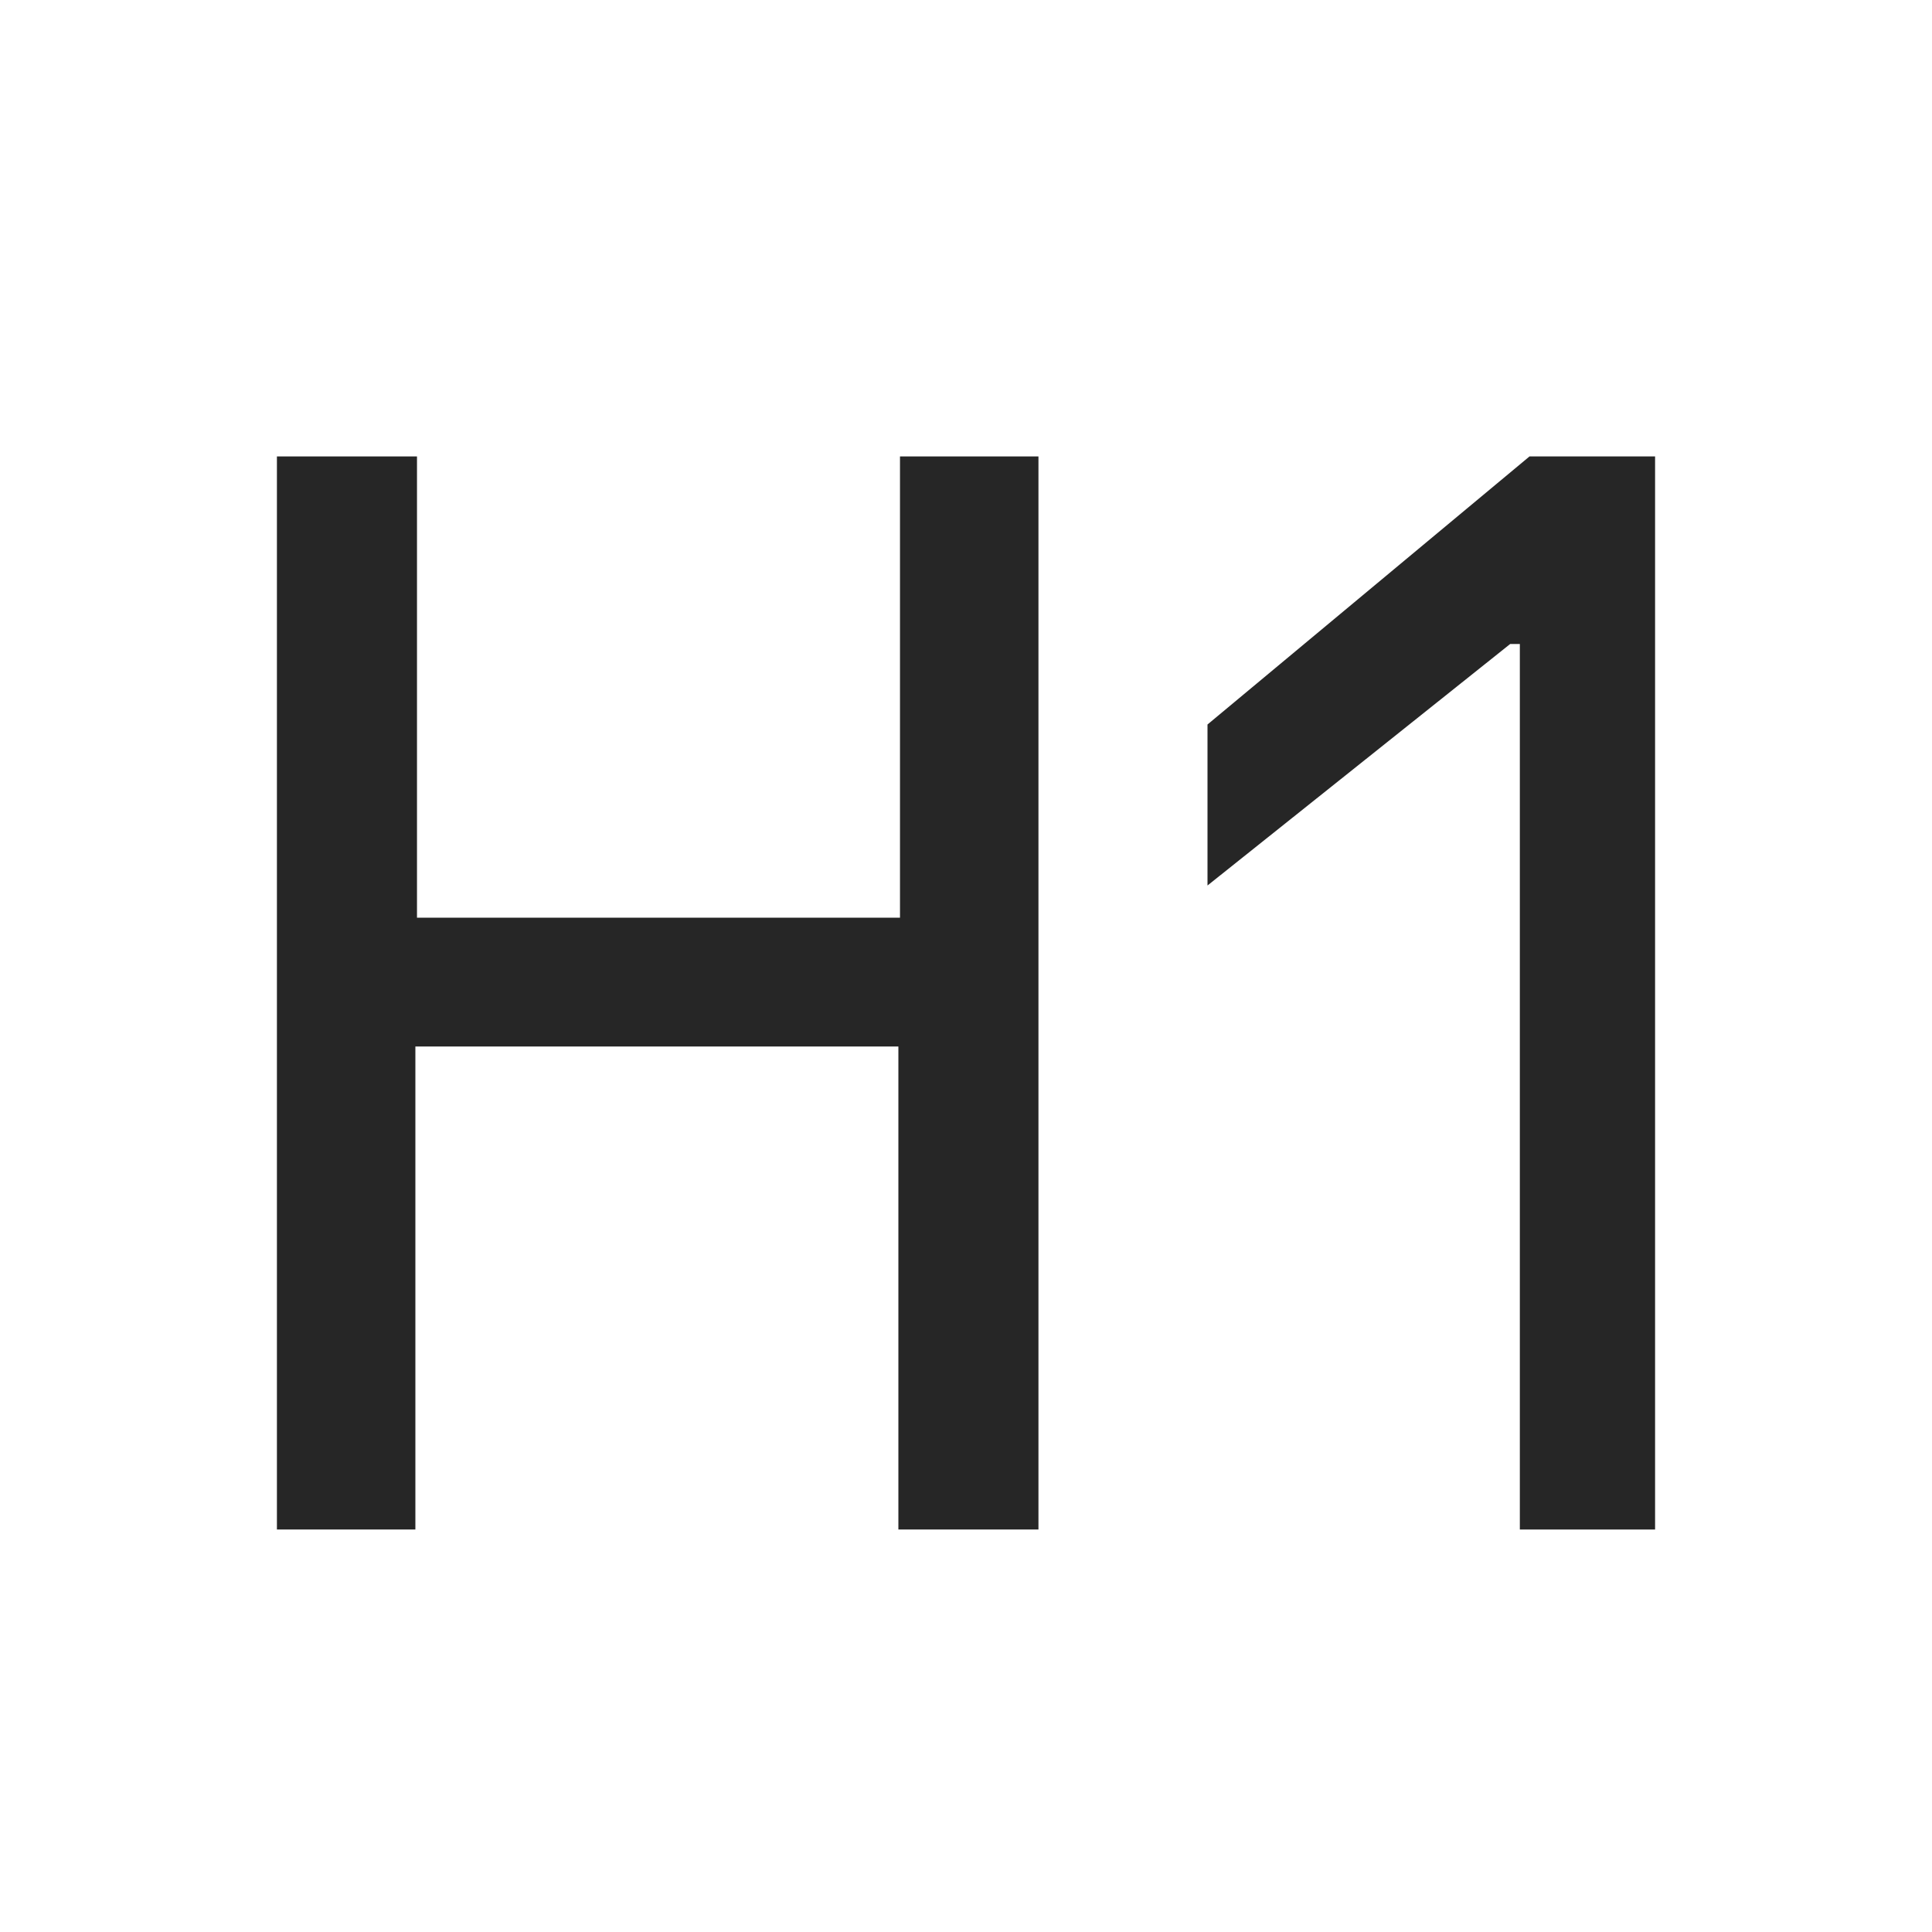
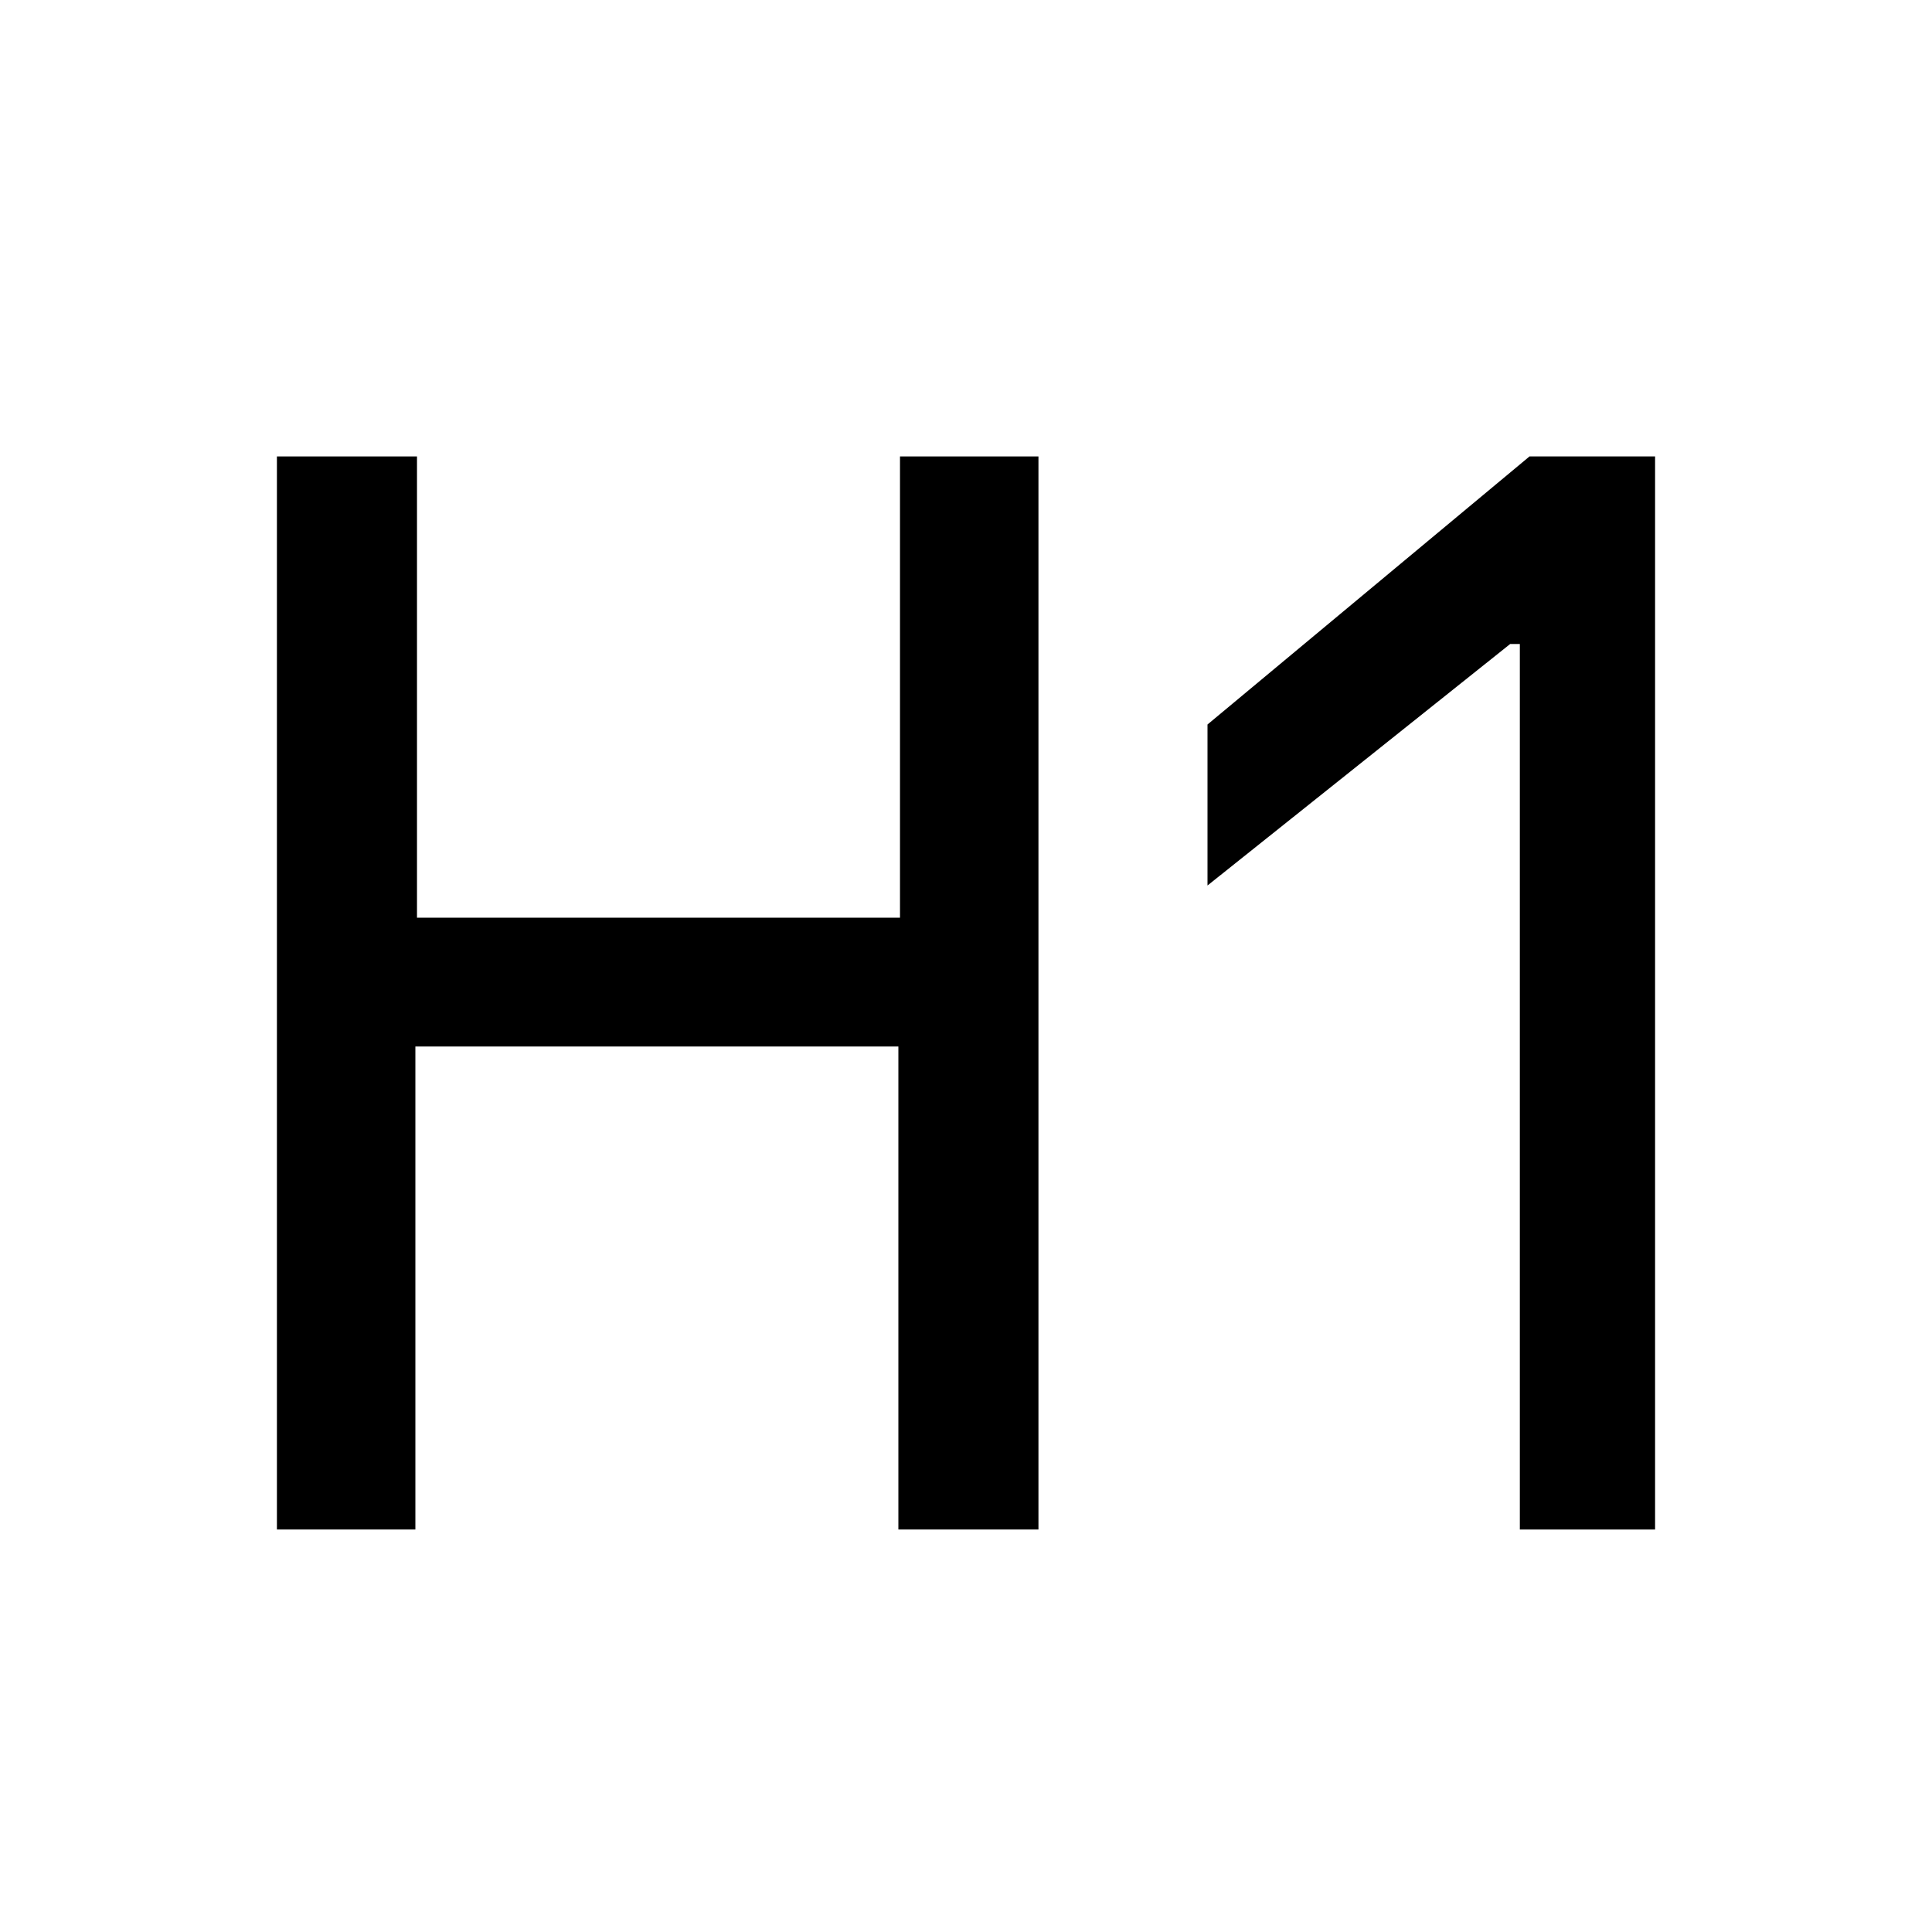
<svg xmlns="http://www.w3.org/2000/svg" id="Ebene_1" data-name="Ebene 1" viewBox="0 0 24 24">
-   <defs>
-     <style>.cls-1{fill:#262626;}</style>
-   </defs>
+   <defs />
  <path class="cls-1" d="M12.9,5.67V19H11.16V13h-6v6H3.44V5.67H5.18V11.4h6V5.67Z" />
  <path class="cls-1" d="M20.56,5.67V19H18.88V8h-.12L15,11V9L19,5.67Z" />
</svg>
